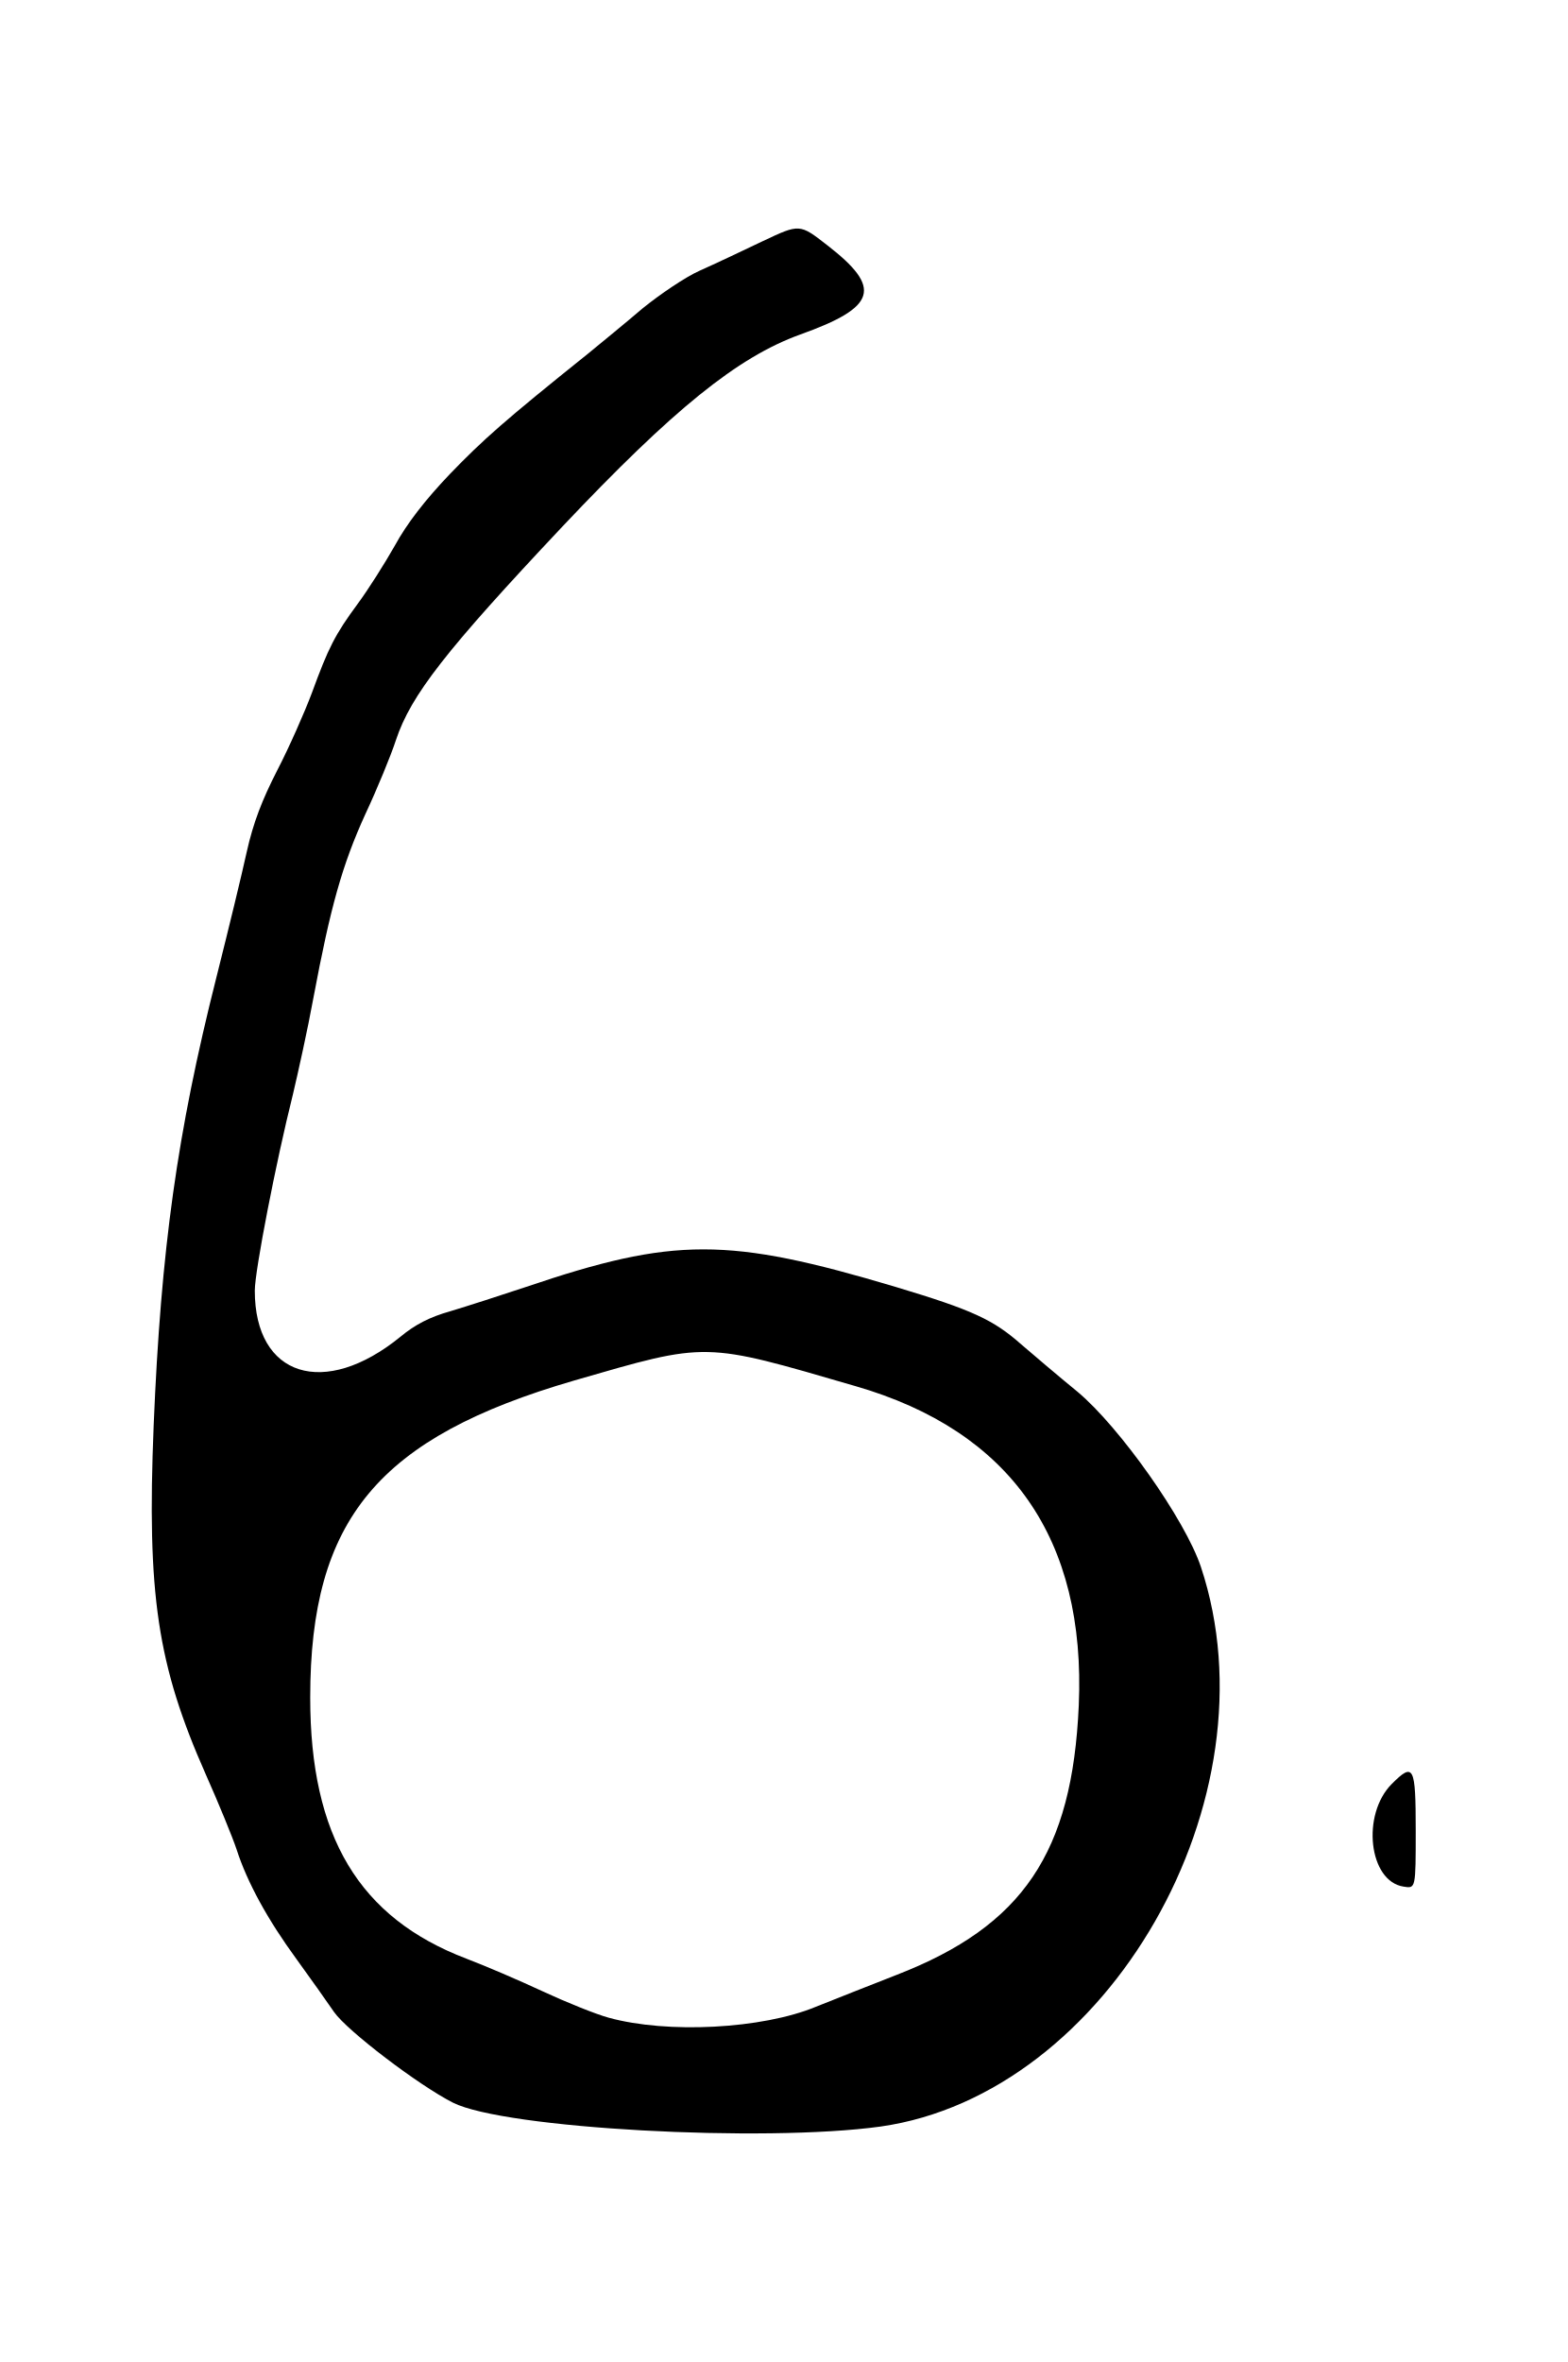
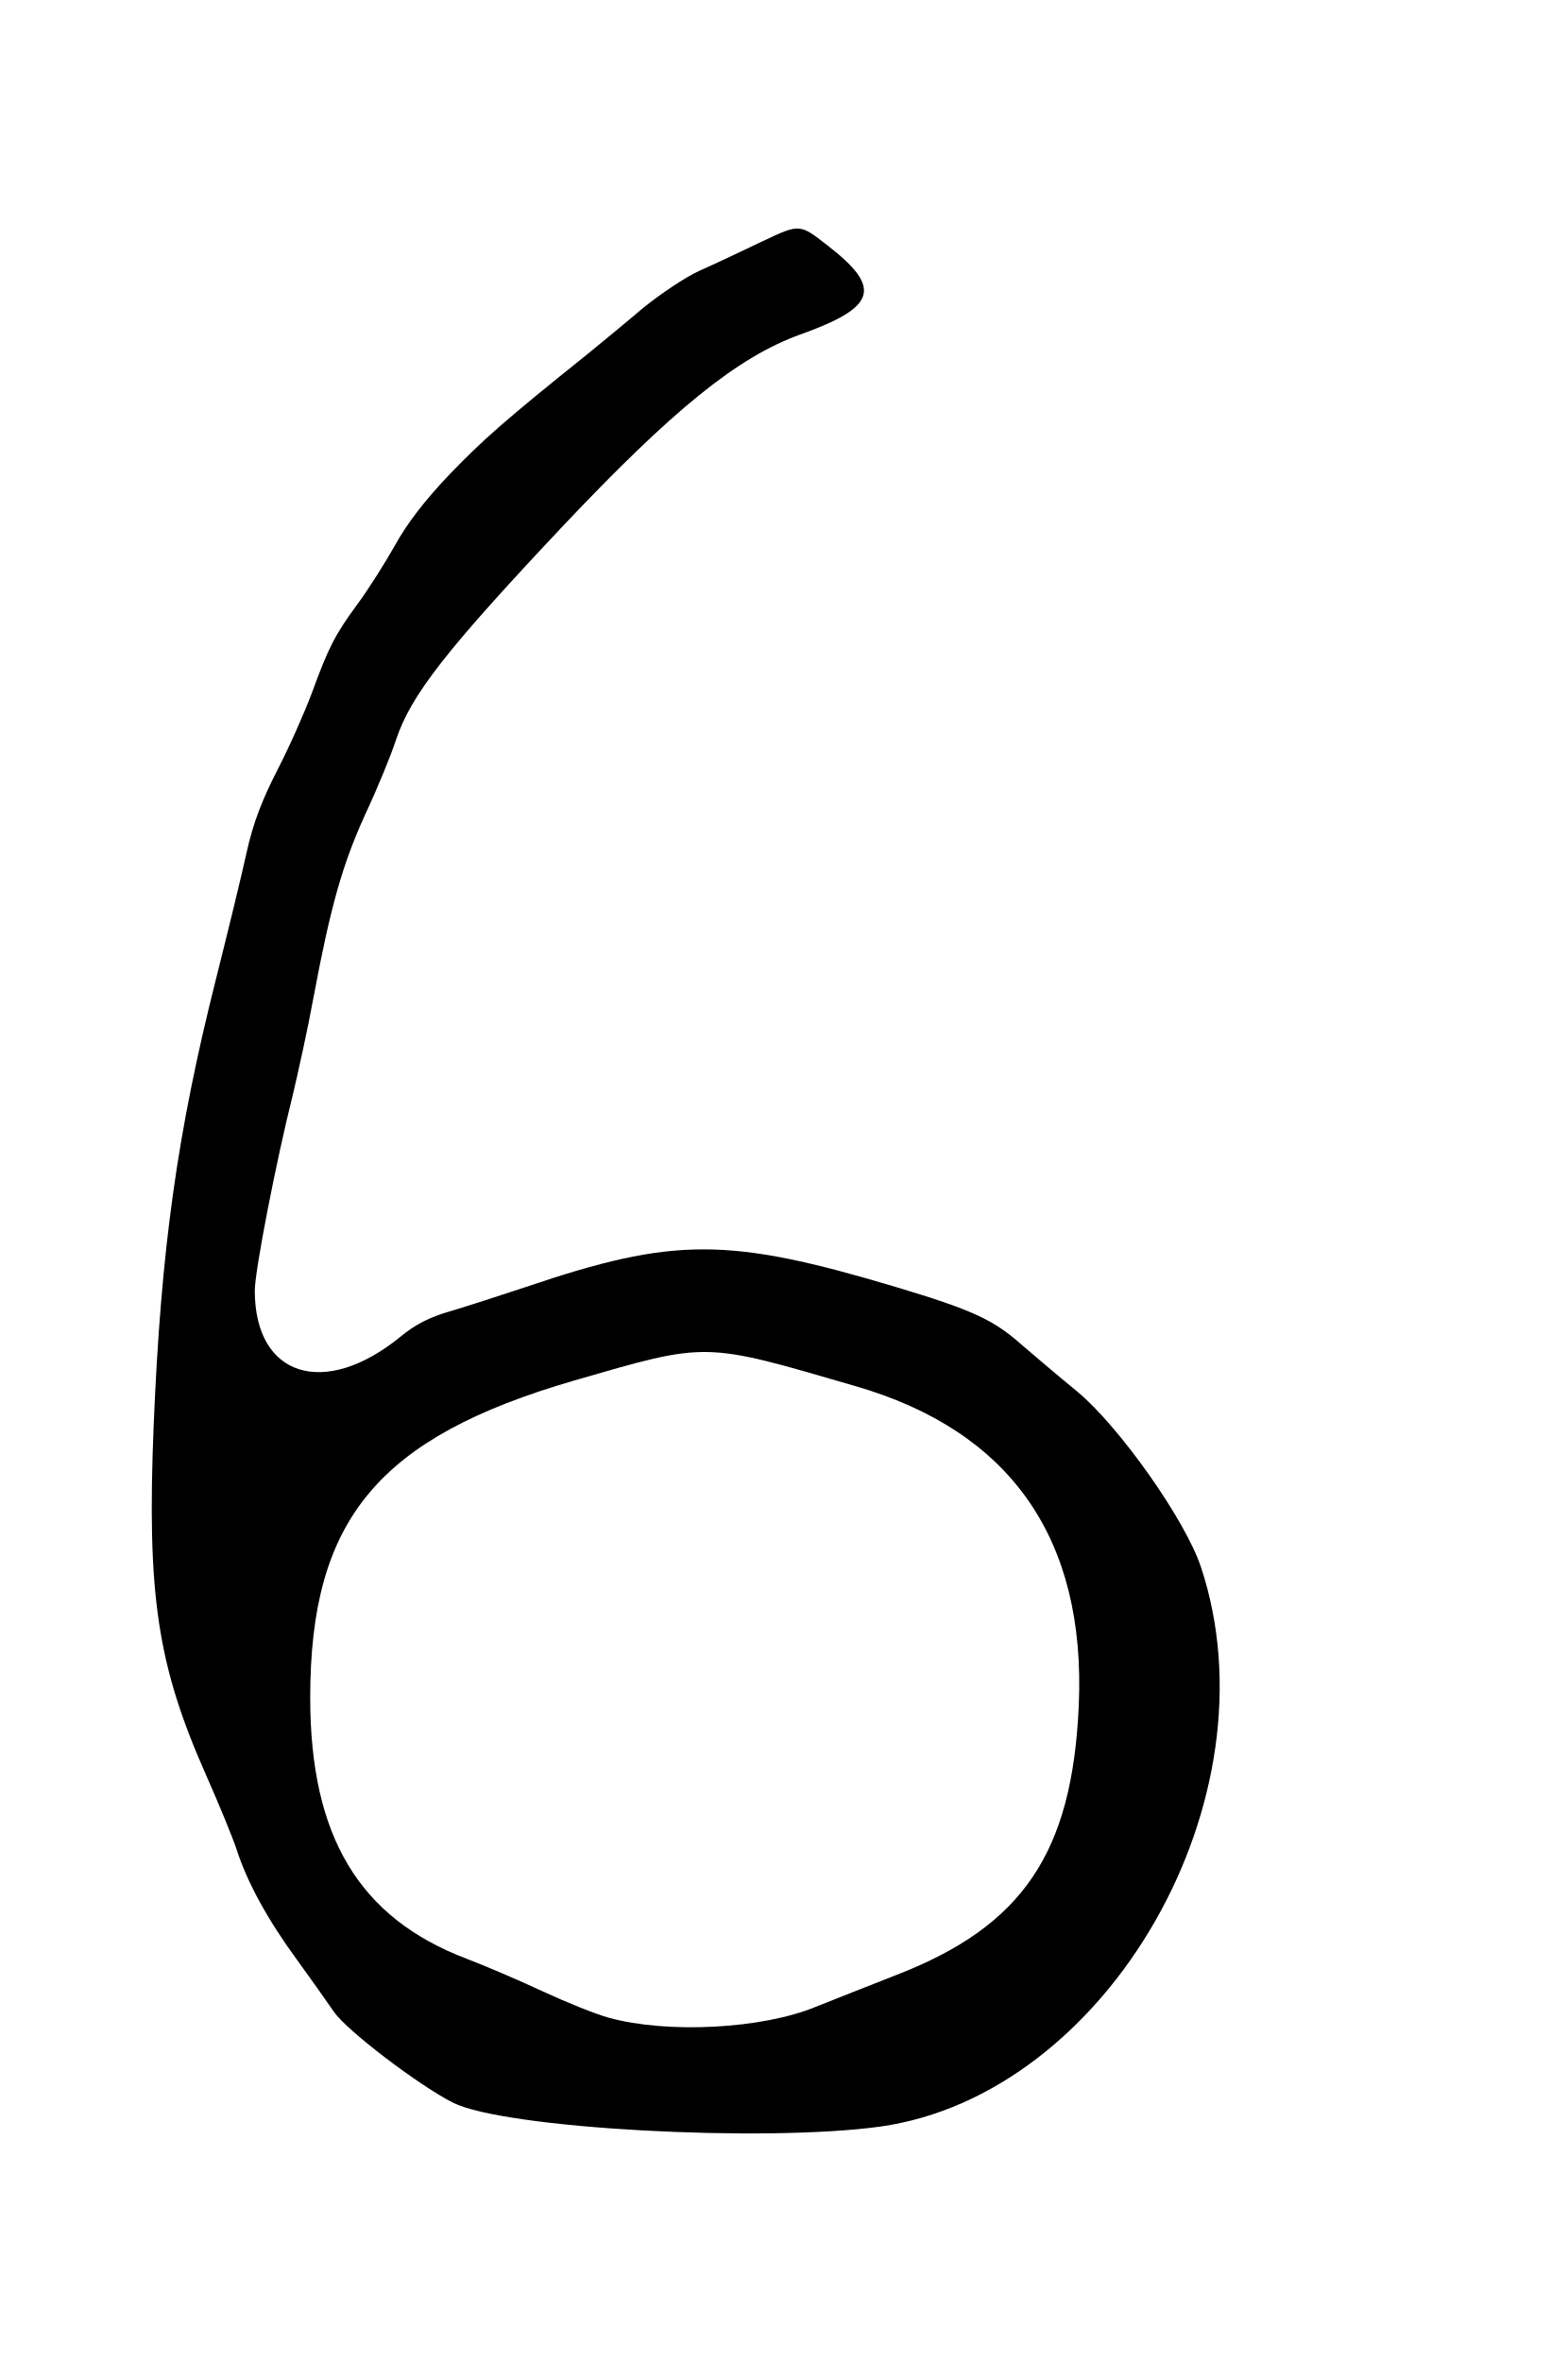
<svg xmlns="http://www.w3.org/2000/svg" viewBox="0 0 387.487 583.785">
  <g transform="rotate(180 193.7435 291.8925)">
    <g transform="translate(37.49877,548.6923) scale(0.1,-0.1)" fill="#000000" stroke="none">
      <path d="M1323 4905 c-563 -80 -982 -811 -792 -1383 39 -117 201 -346 305 -433 49 -40 111 -93 139 -117 69 -61 120 -85 310 -142 415 -124 549 -124 915 0 63 21 147 48 187 60 50 14 87 33 123 63 188 153 360 99 360 -114 0 -49 -53 -321 -94 -484 -13 -55 -37 -163 -51 -240 -42 -224 -71 -328 -128 -453 -30 -64 -64 -147 -76 -184 -37 -111 -123 -221 -411 -527 -274 -290 -433 -419 -588 -475 -190 -68 -204 -115 -67 -221 68 -53 68 -53 159 -10 50 24 120 57 156 73 36 16 99 59 141 93 41 35 102 85 135 112 207 166 259 212 342 298 61 64 106 122 136 177 25 44 66 109 92 144 56 76 72 108 113 220 18 48 56 134 85 190 38 74 60 131 76 203 12 55 46 195 75 310 97 384 137 672 155 1107 17 419 -9 592 -129 863 -32 72 -66 155 -76 185 -26 81 -77 174 -148 271 -34 47 -76 106 -93 131 -32 46 -209 181 -294 224 -127 64 -767 99 -1057 59z m672 -269 c33 -9 107 -39 165 -66 58 -27 142 -63 187 -80 265 -101 386 -302 386 -645 0 -441 -168 -643 -653 -784 -332 -96 -317 -96 -695 14 -384 111 -570 378 -552 789 16 364 138 545 450 666 67 26 157 62 200 79 133 55 367 67 512 27z" />
-       <path d="M0 4173 c0 -159 5 -169 59 -115 76 76 57 241 -29 254 -30 5 -30 5 -30 -139z" />
    </g>
  </g>
</svg>
